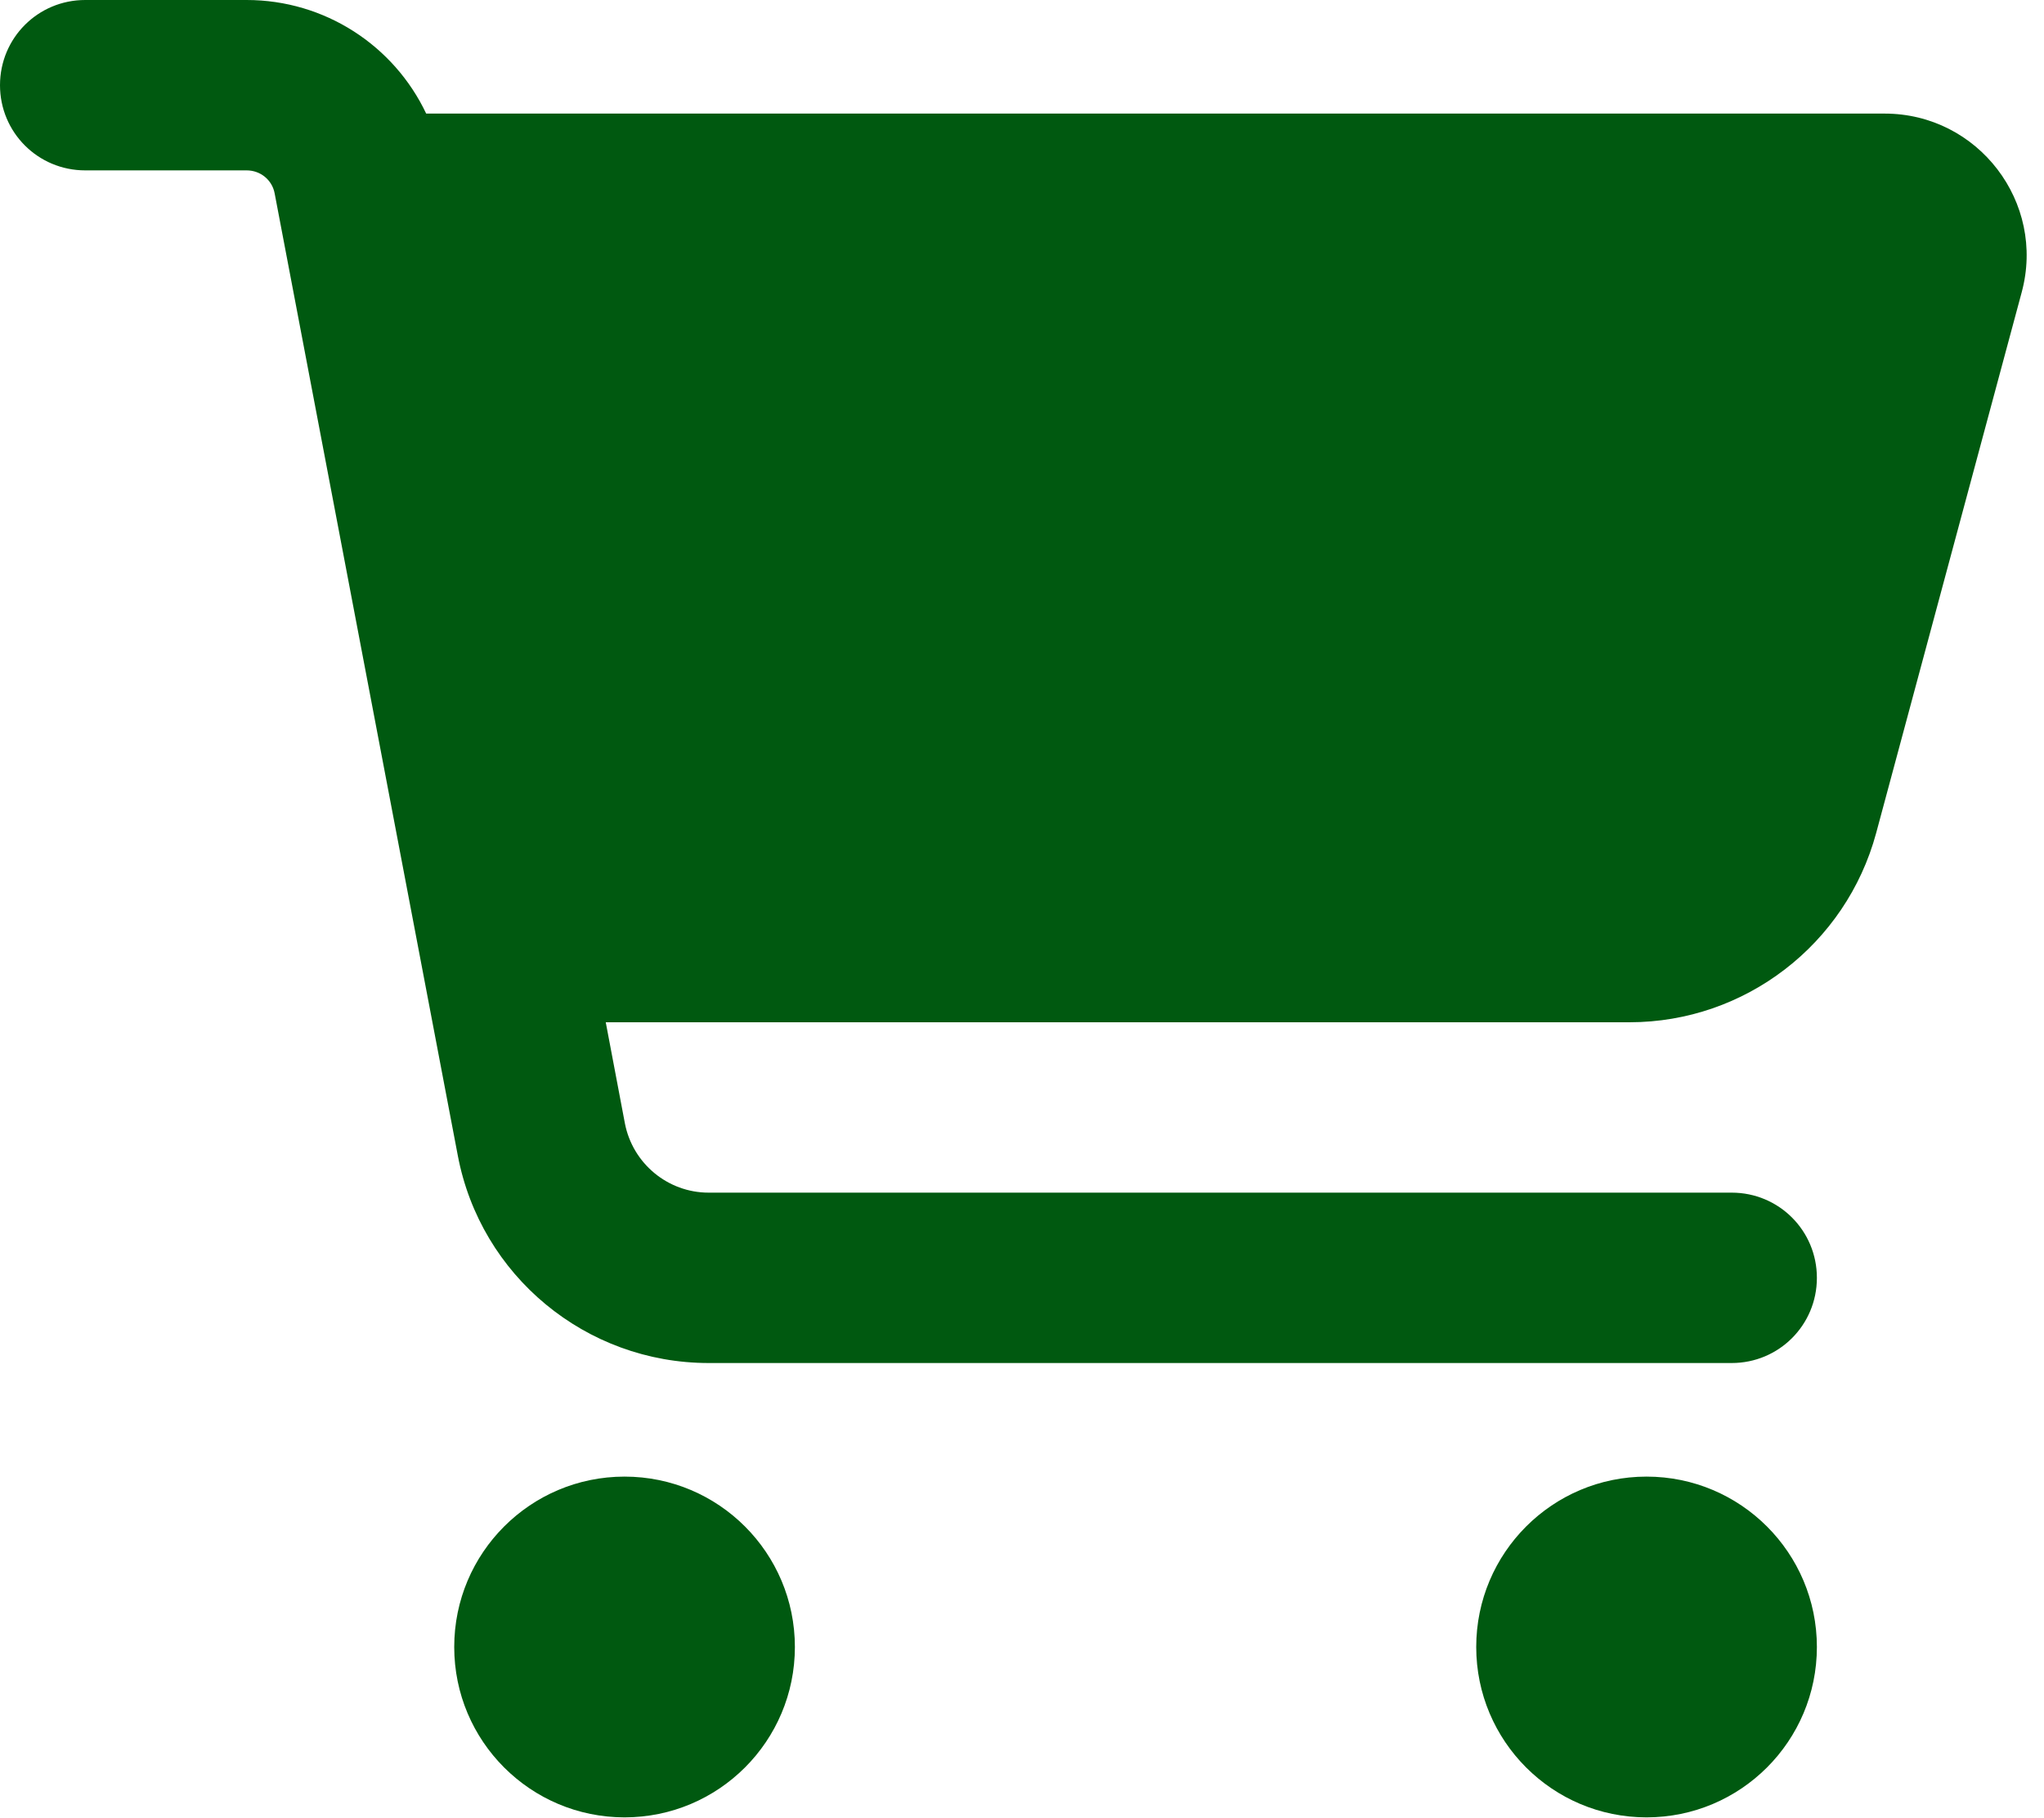
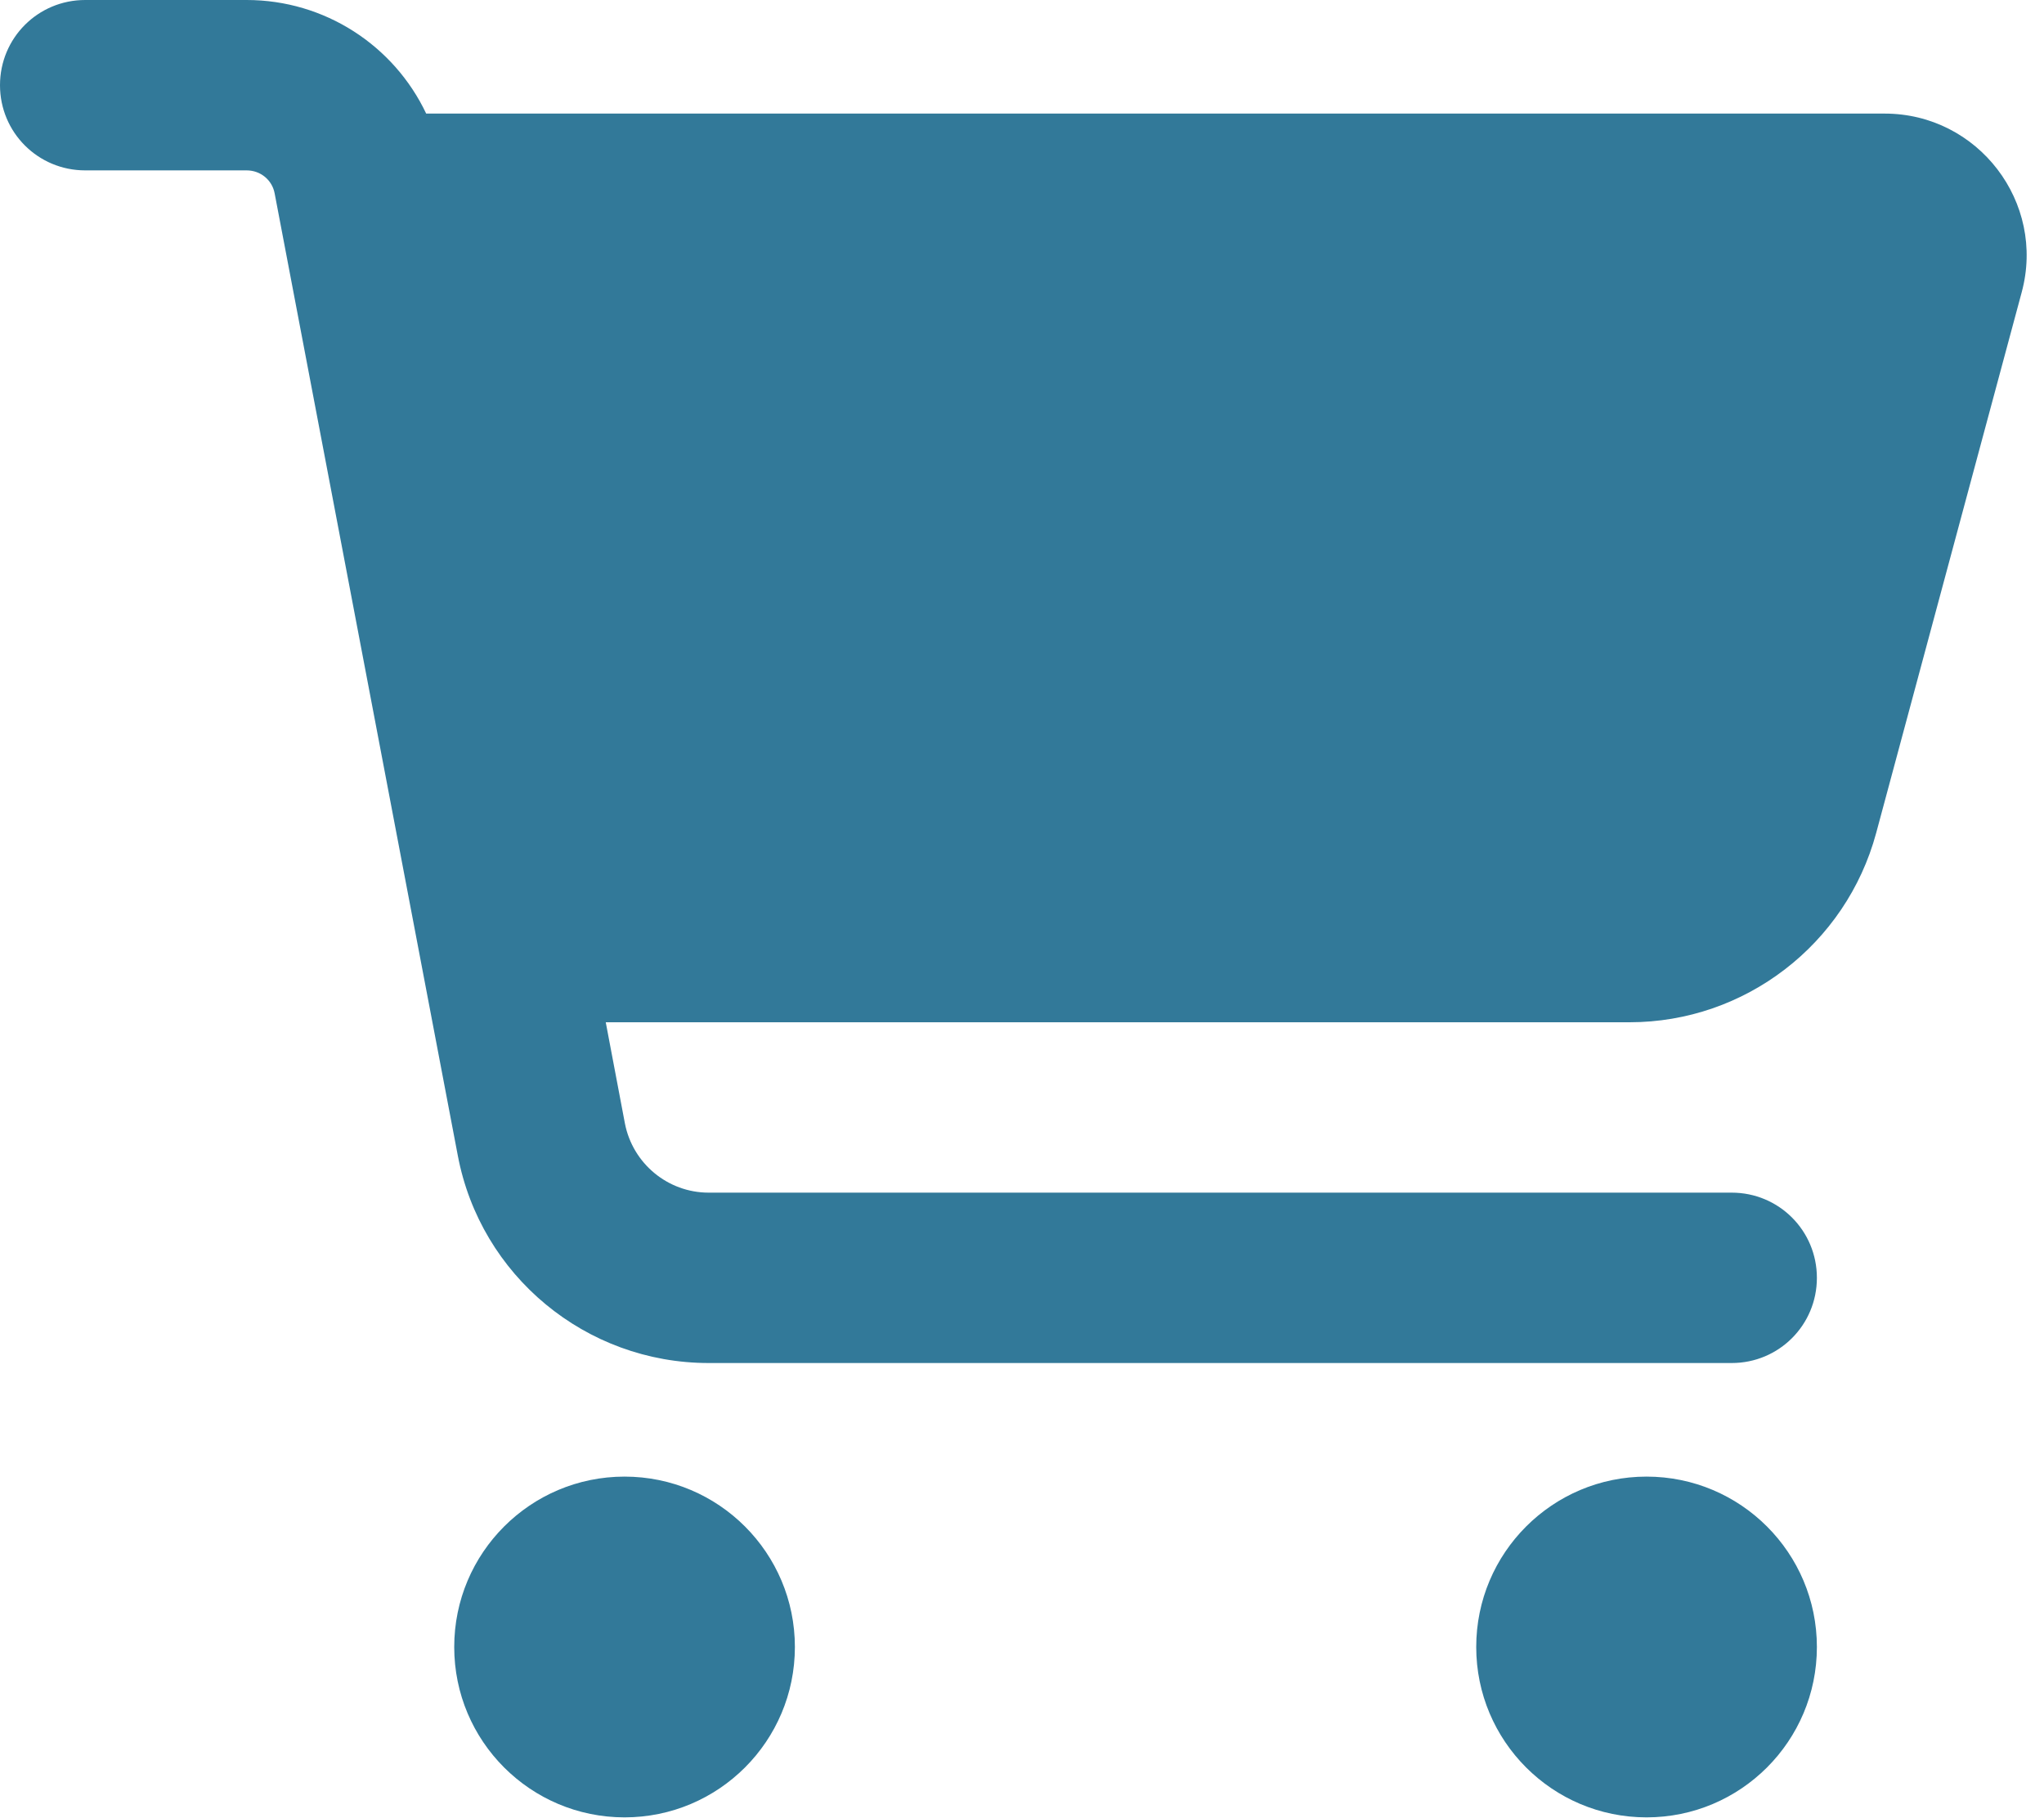
- <svg xmlns="http://www.w3.org/2000/svg" viewBox="0 0 576 512" fill="#005910">
+ <svg xmlns="http://www.w3.org/2000/svg" viewBox="0 0 576 512" fill="#327999">
  <path d="M0 24C0 10.7 10.7 0 24 0H69.5c22 0 41.5 12.8 50.6 32h411c26.3 0 45.5 25 38.6 50.4l-41 152.3c-8.5 31.4-37 53.3-69.5 53.3H170.7l5.4 28.5c2.2 11.3 12.1 19.5 23.6 19.5H488c13.3 0 24 10.7 24 24s-10.7 24-24 24H199.7c-34.6 0-64.3-24.6-70.7-58.5L77.4 54.5c-.7-3.8-4-6.5-7.9-6.5H24C10.7 48 0 37.3 0 24zM128 464a48 48 0 1 1 96 0 48 48 0 1 1 -96 0zm336-48a48 48 0 1 1 0 96 48 48 0 1 1 0-96z" />
</svg>
